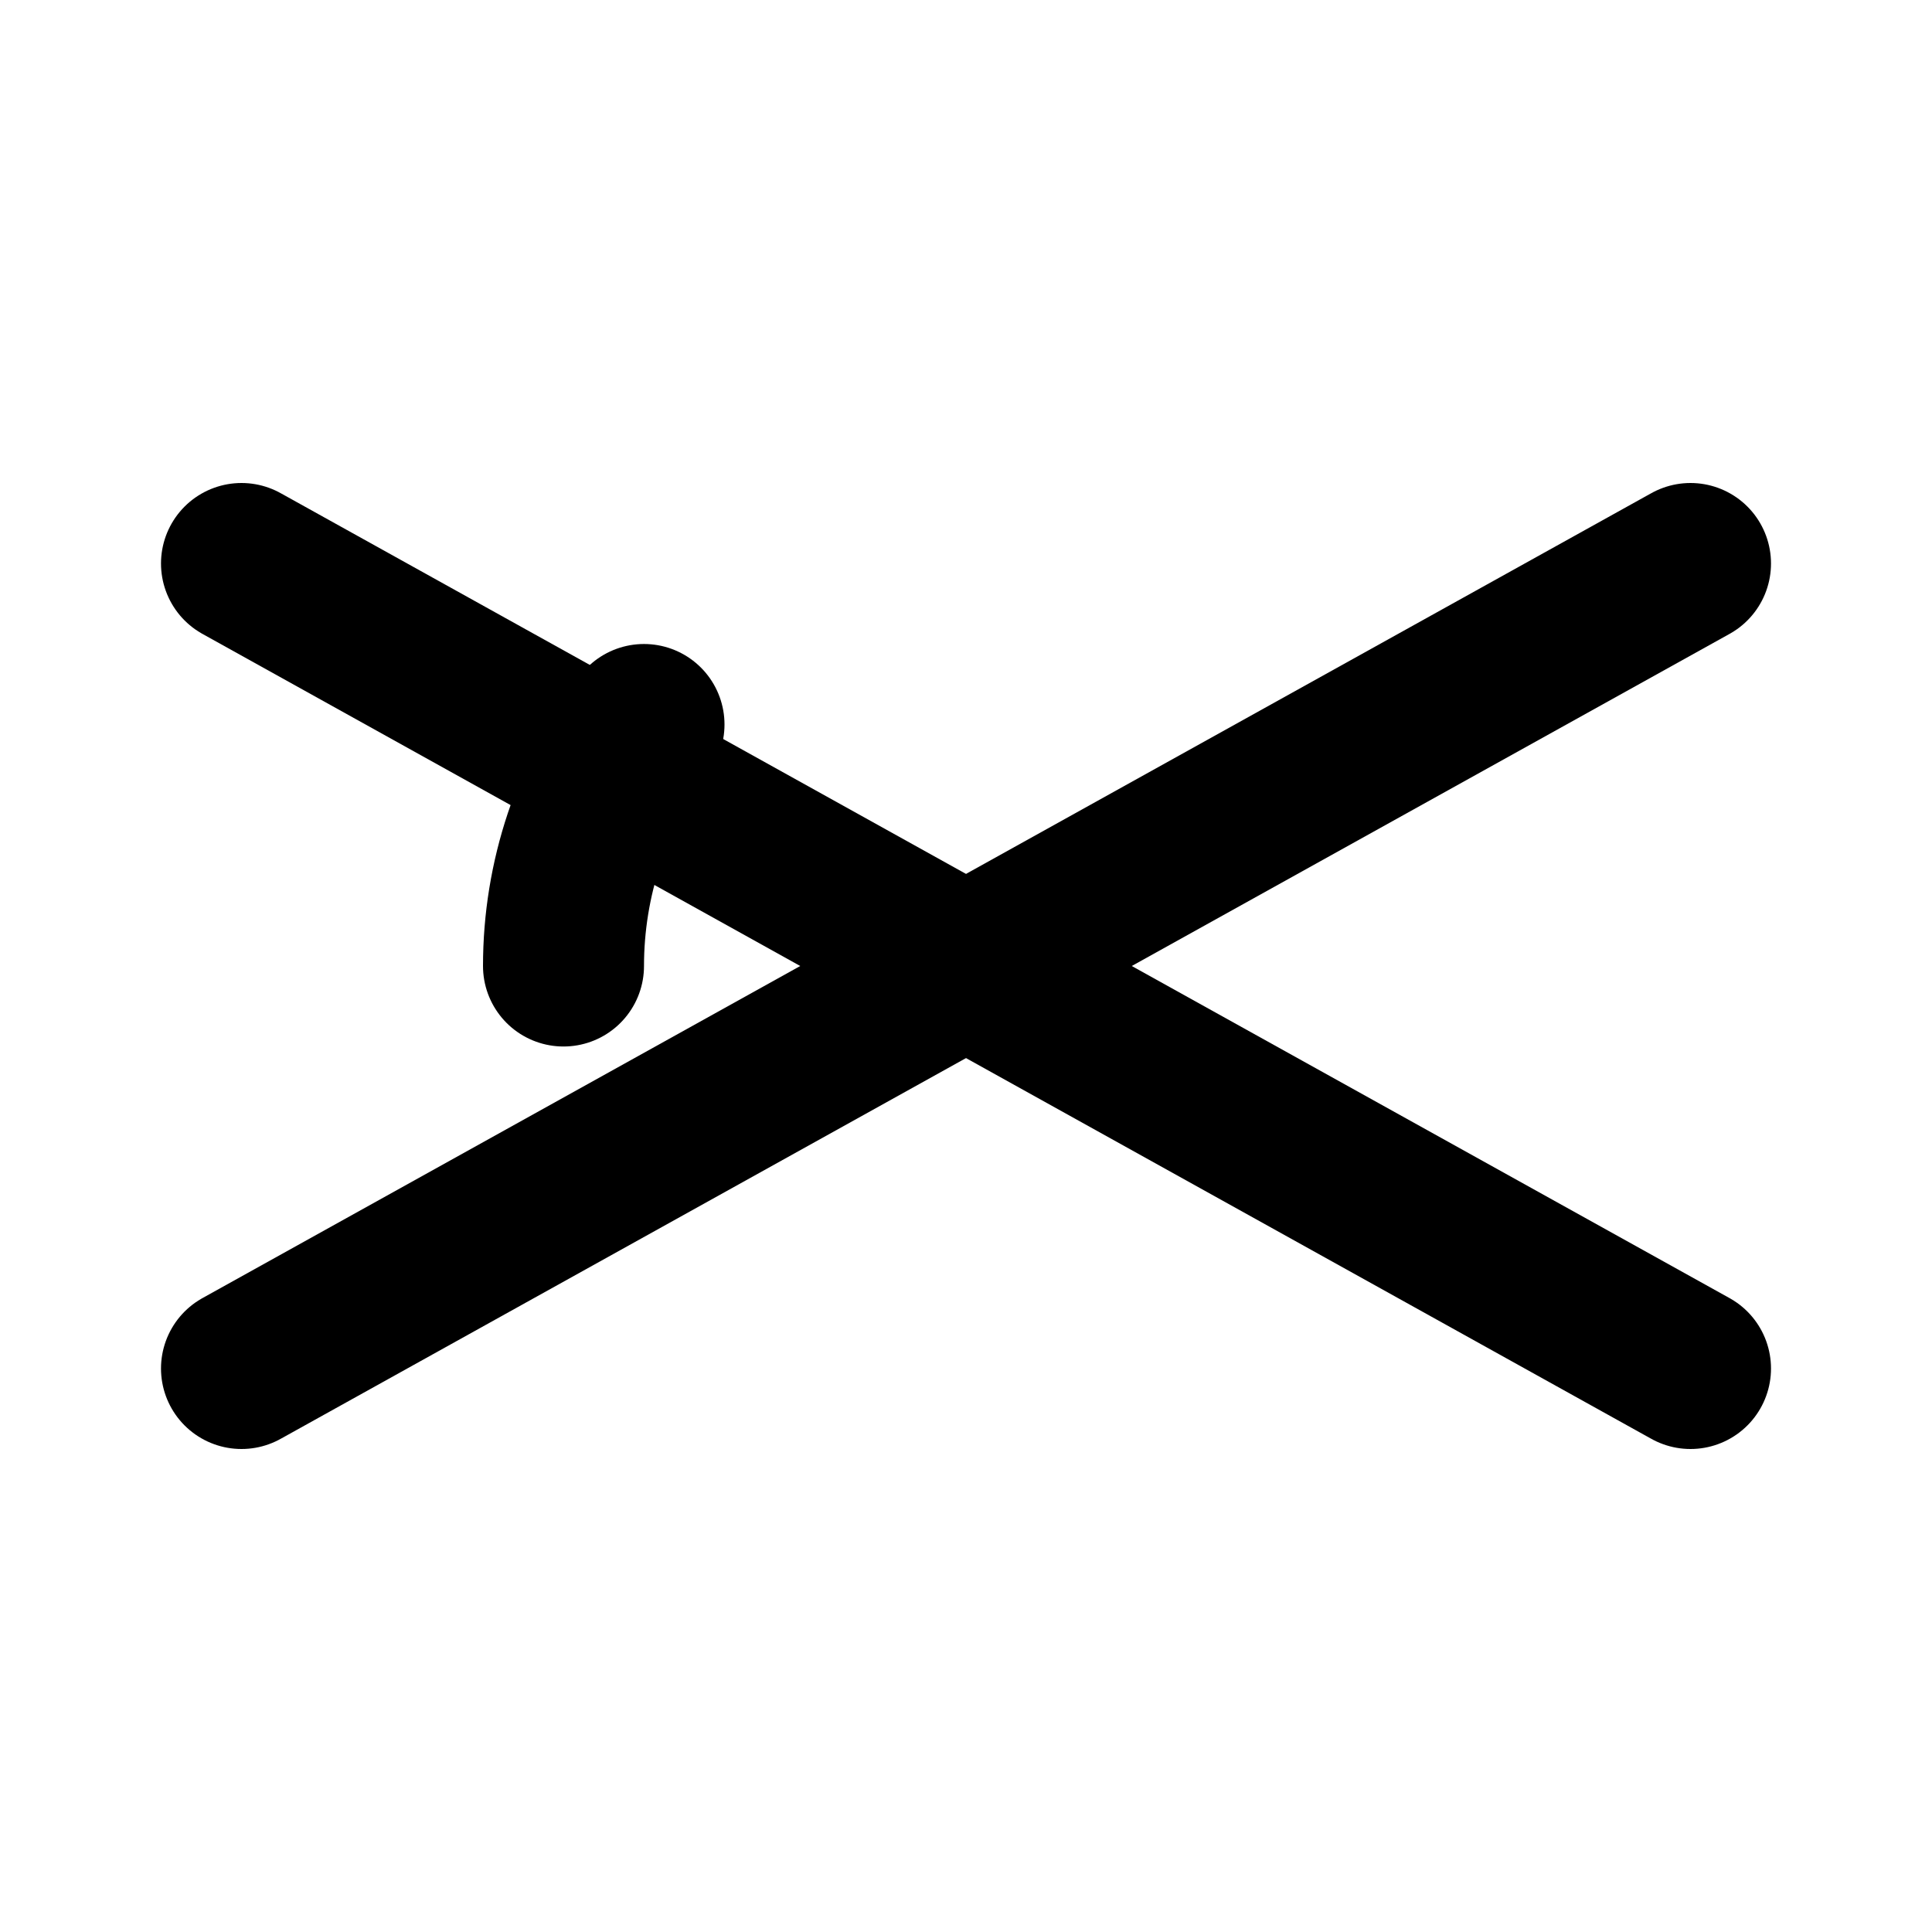
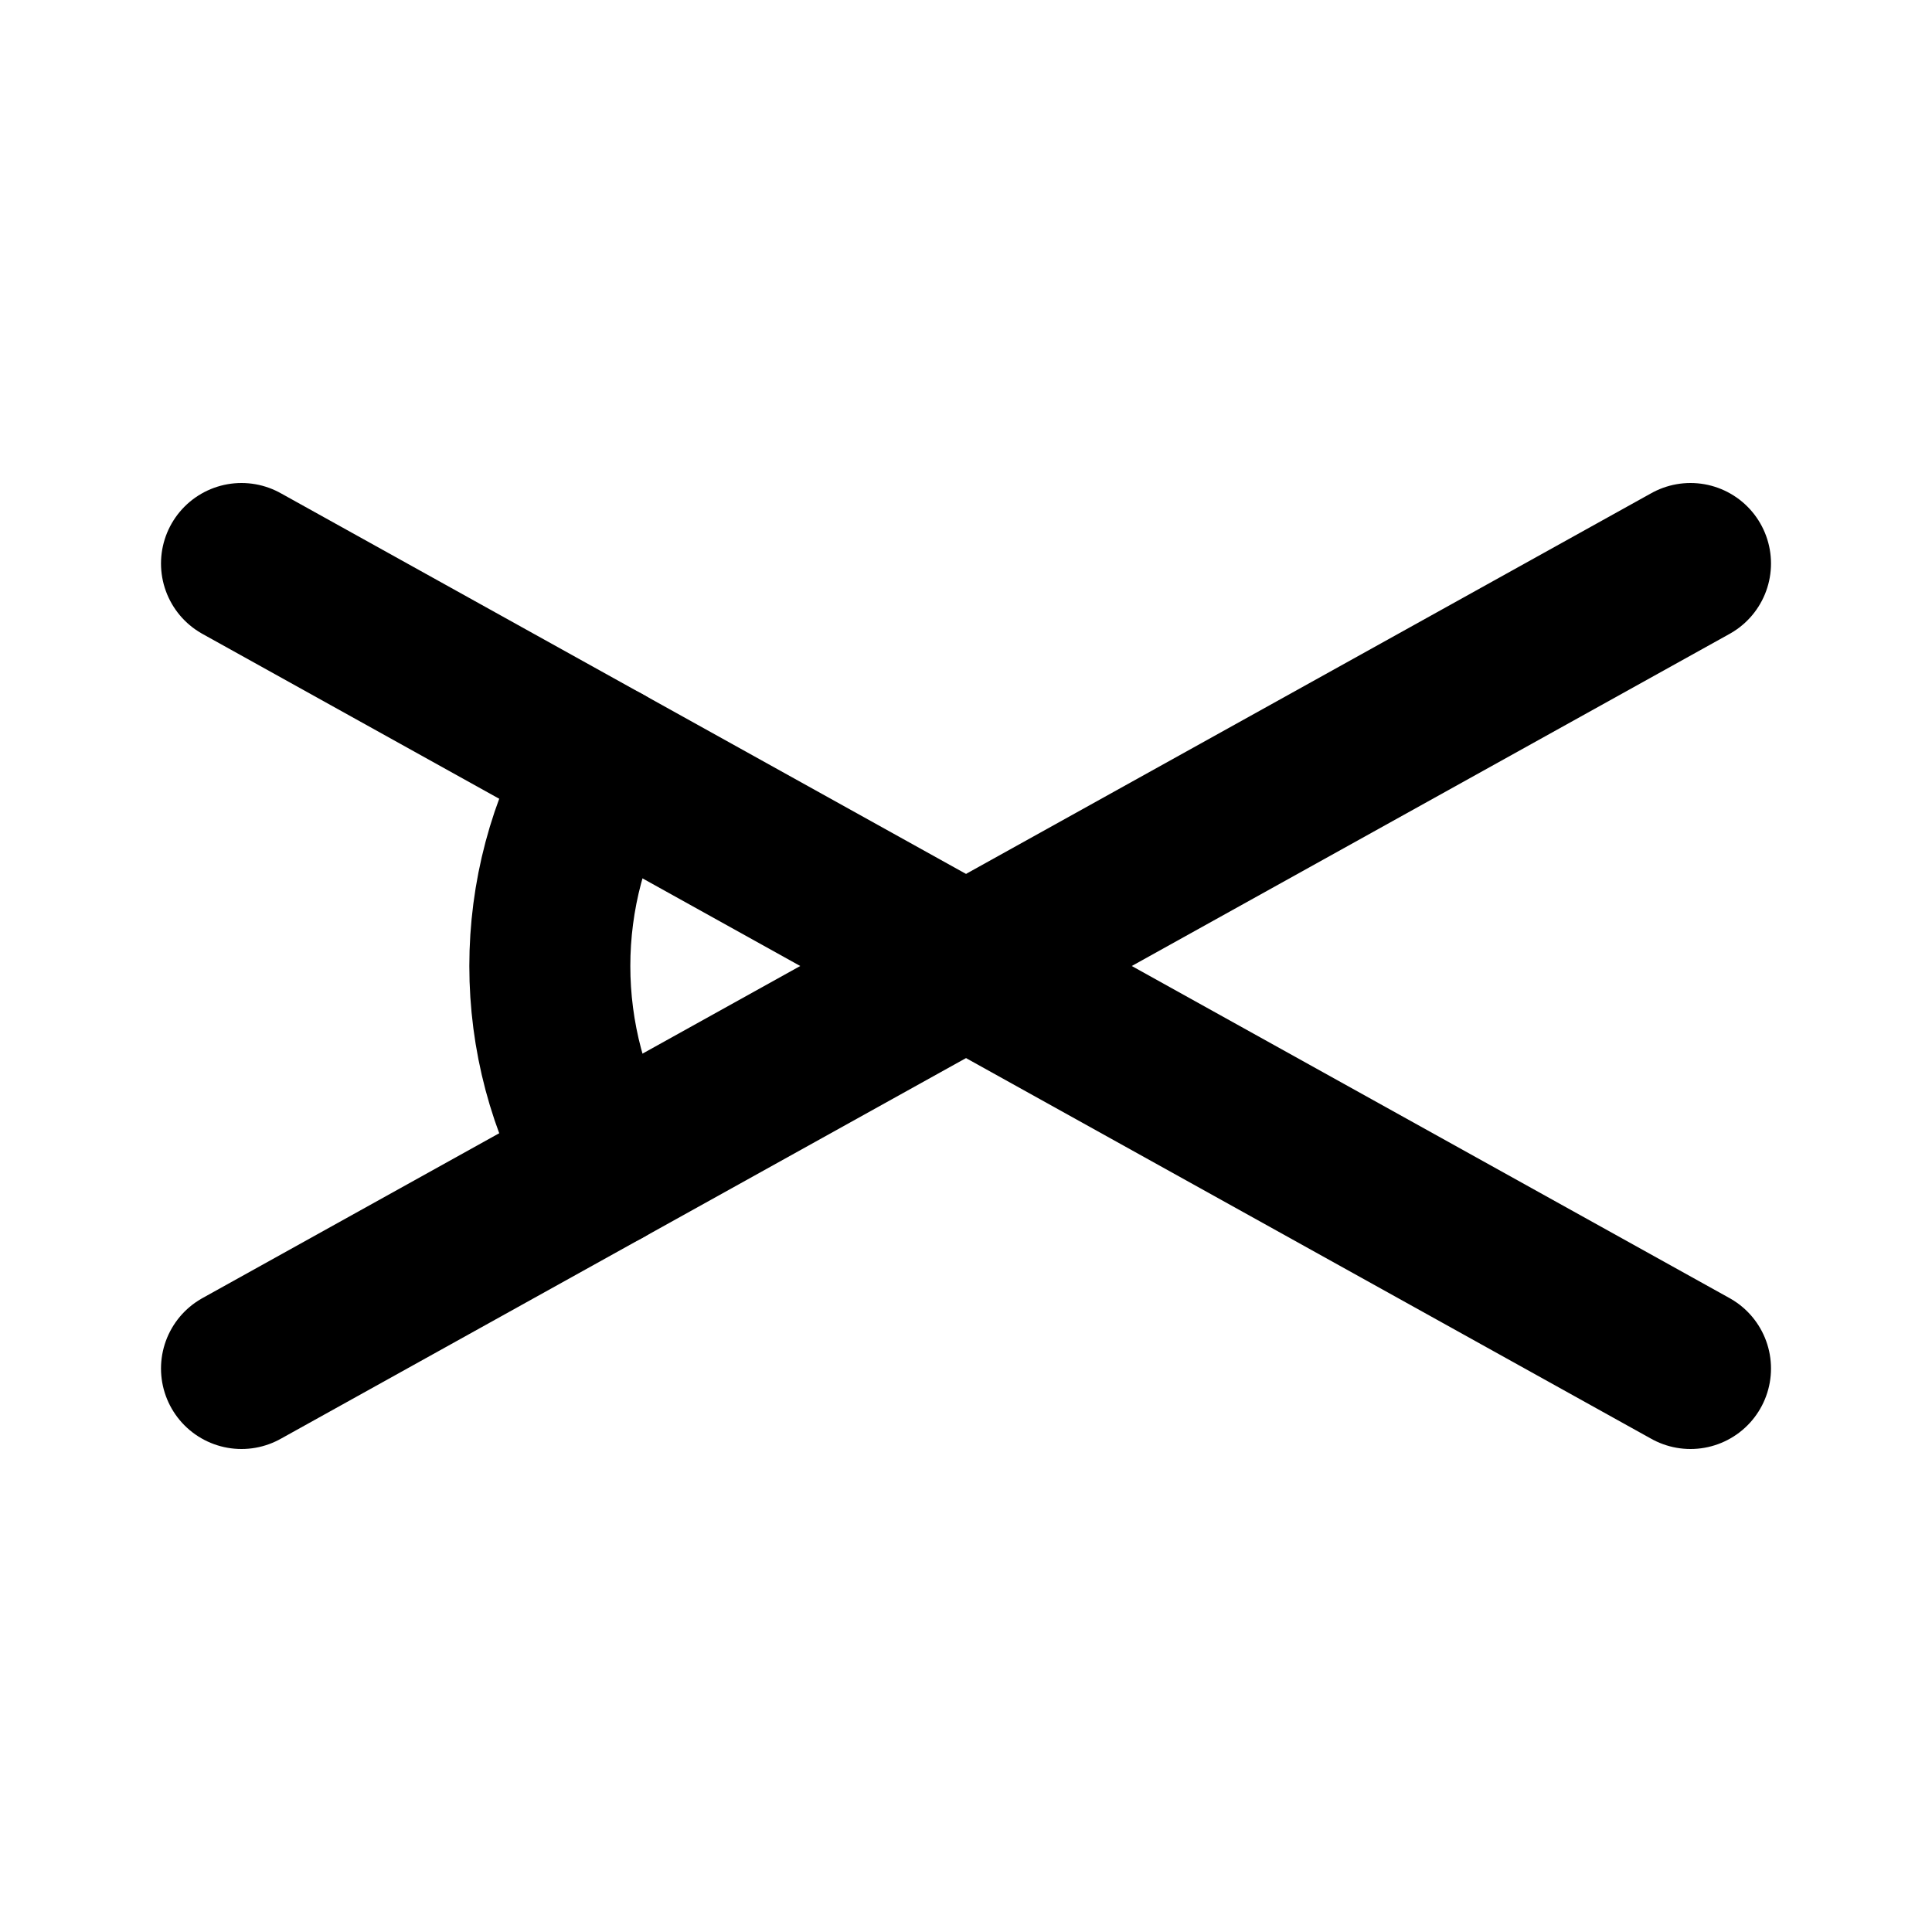
<svg xmlns="http://www.w3.org/2000/svg" width="24" height="24" viewBox="0 0 24 24" fill="none" stroke="currentColor" stroke-width="2" stroke-linecap="round" stroke-linejoin="round">
  <path d="M3 17 21 7" />
  <path d="M3 7l18 10" />
-   <path d="M7 12a5 5 0 0 1 1-3" />
+   <path d="M7.5 9.5a5 5 0 0 0 0 5" />
</svg>
